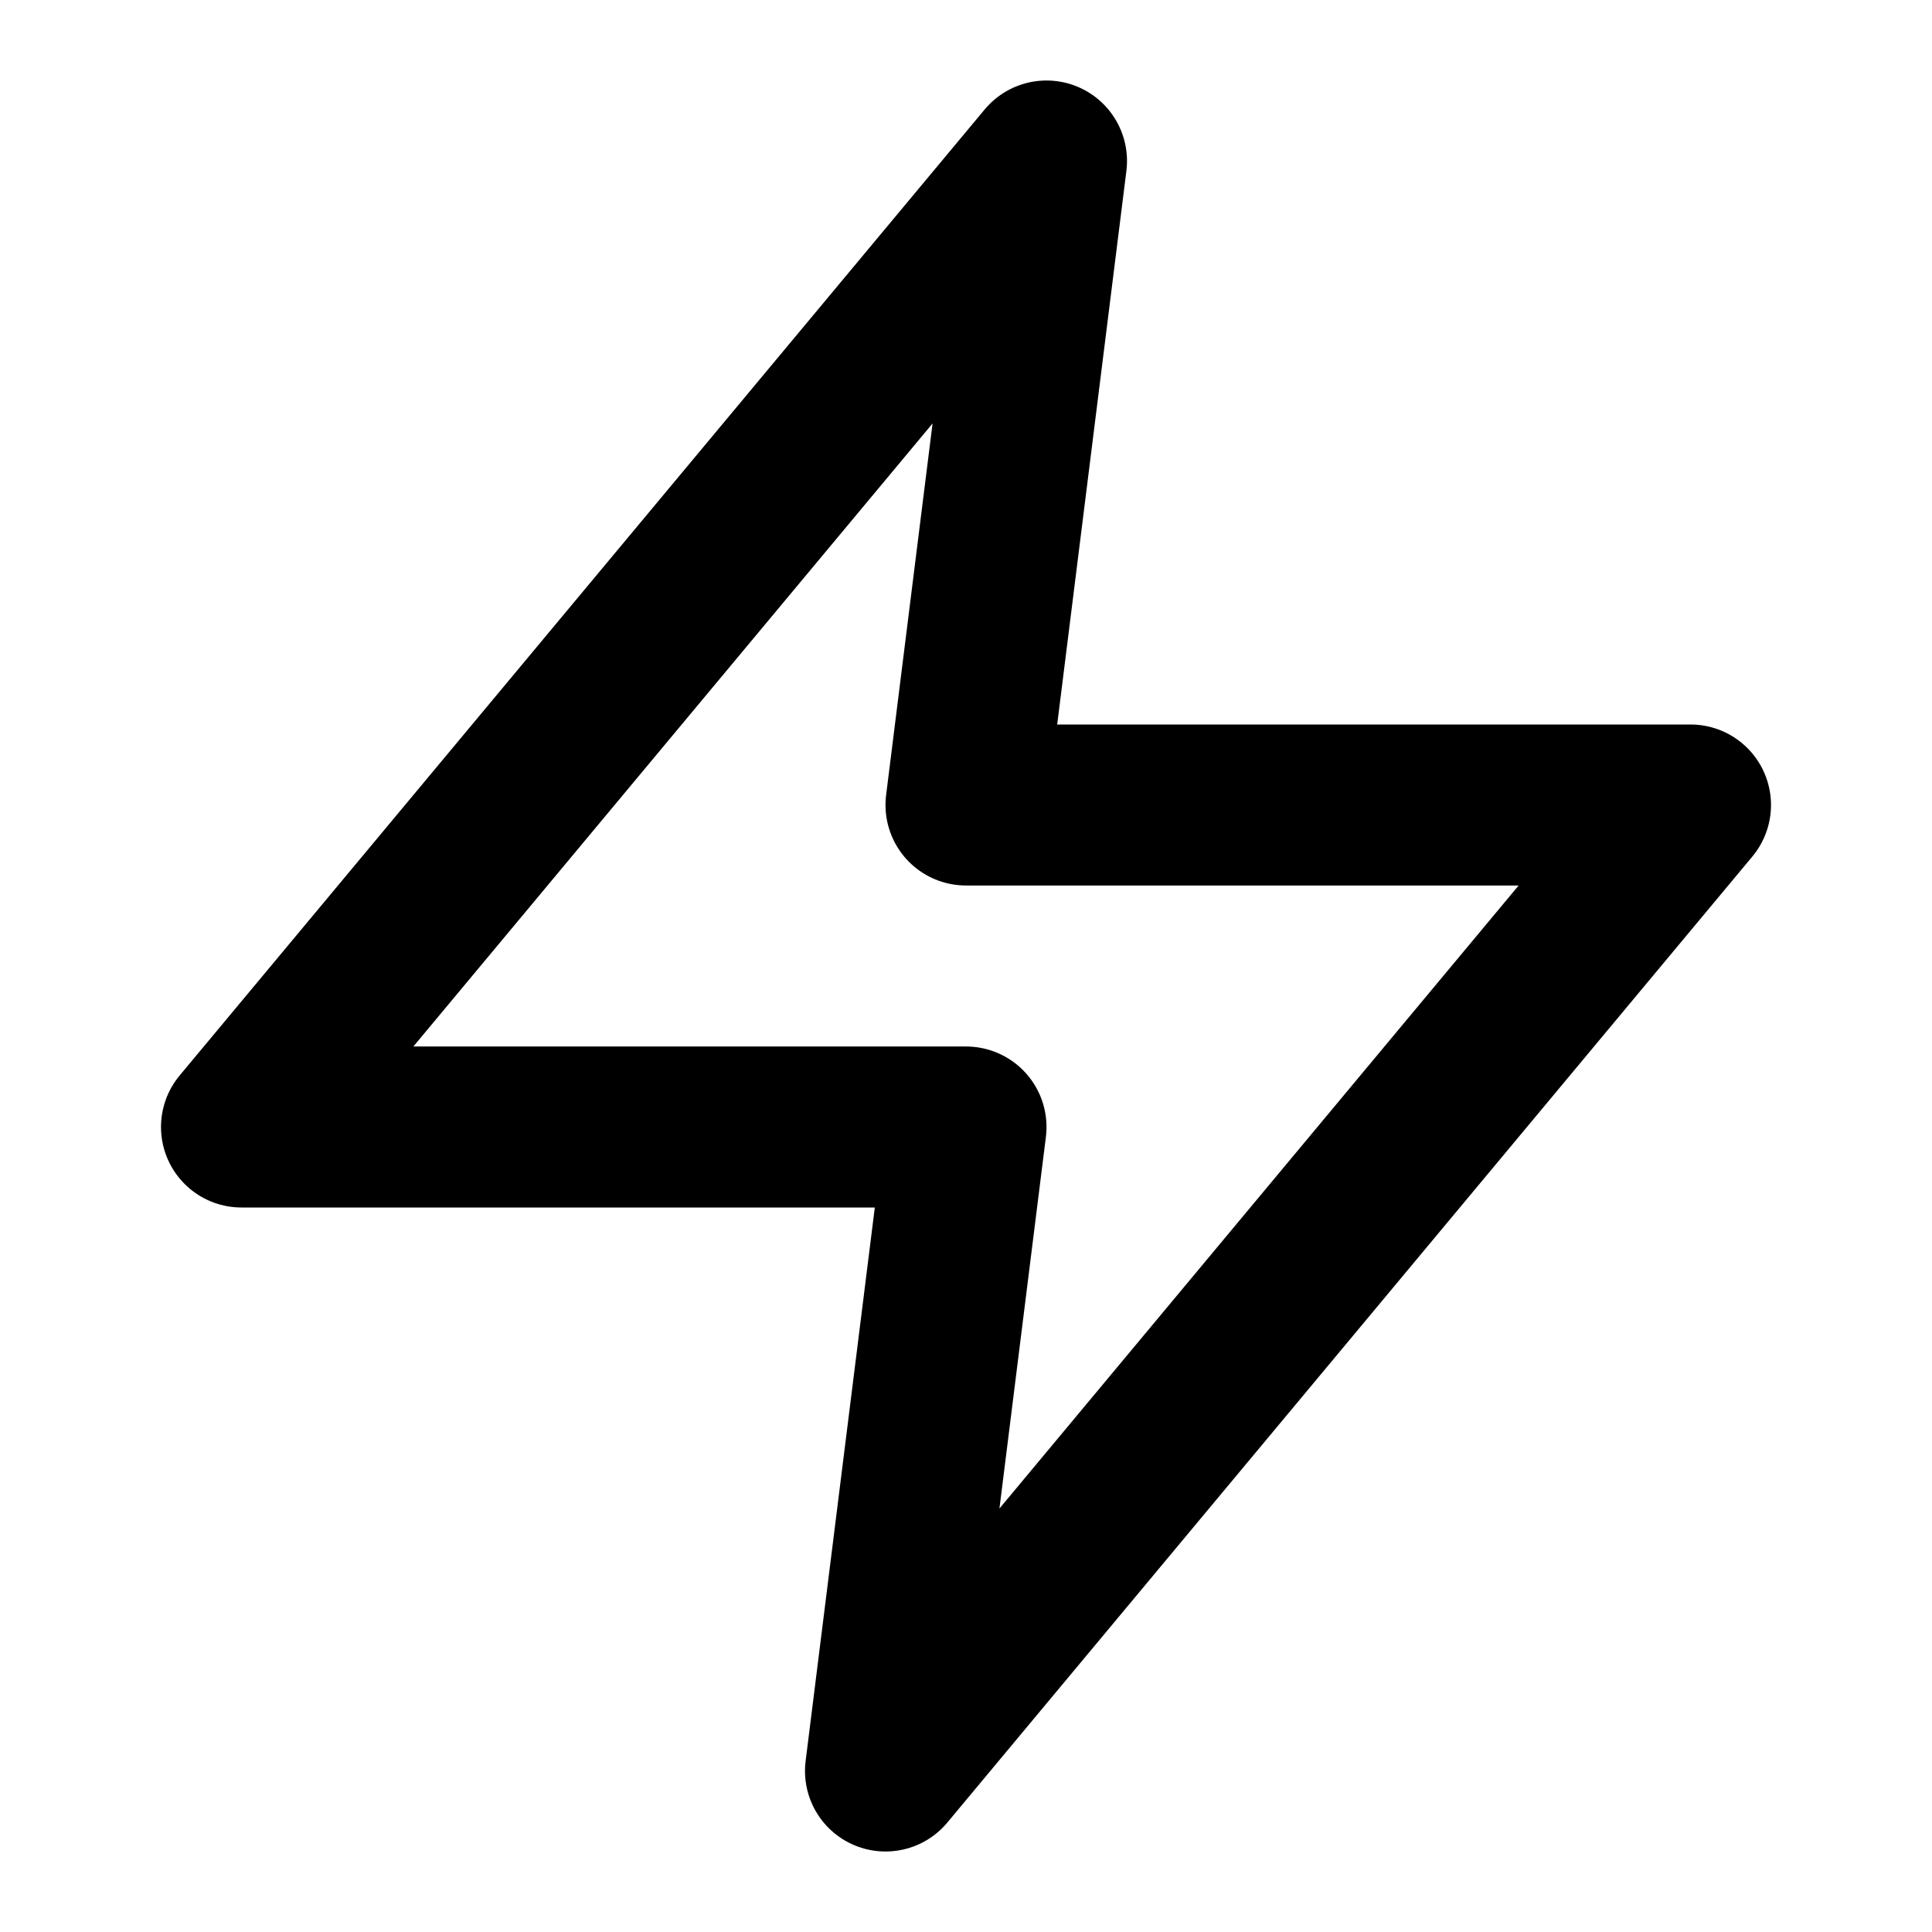
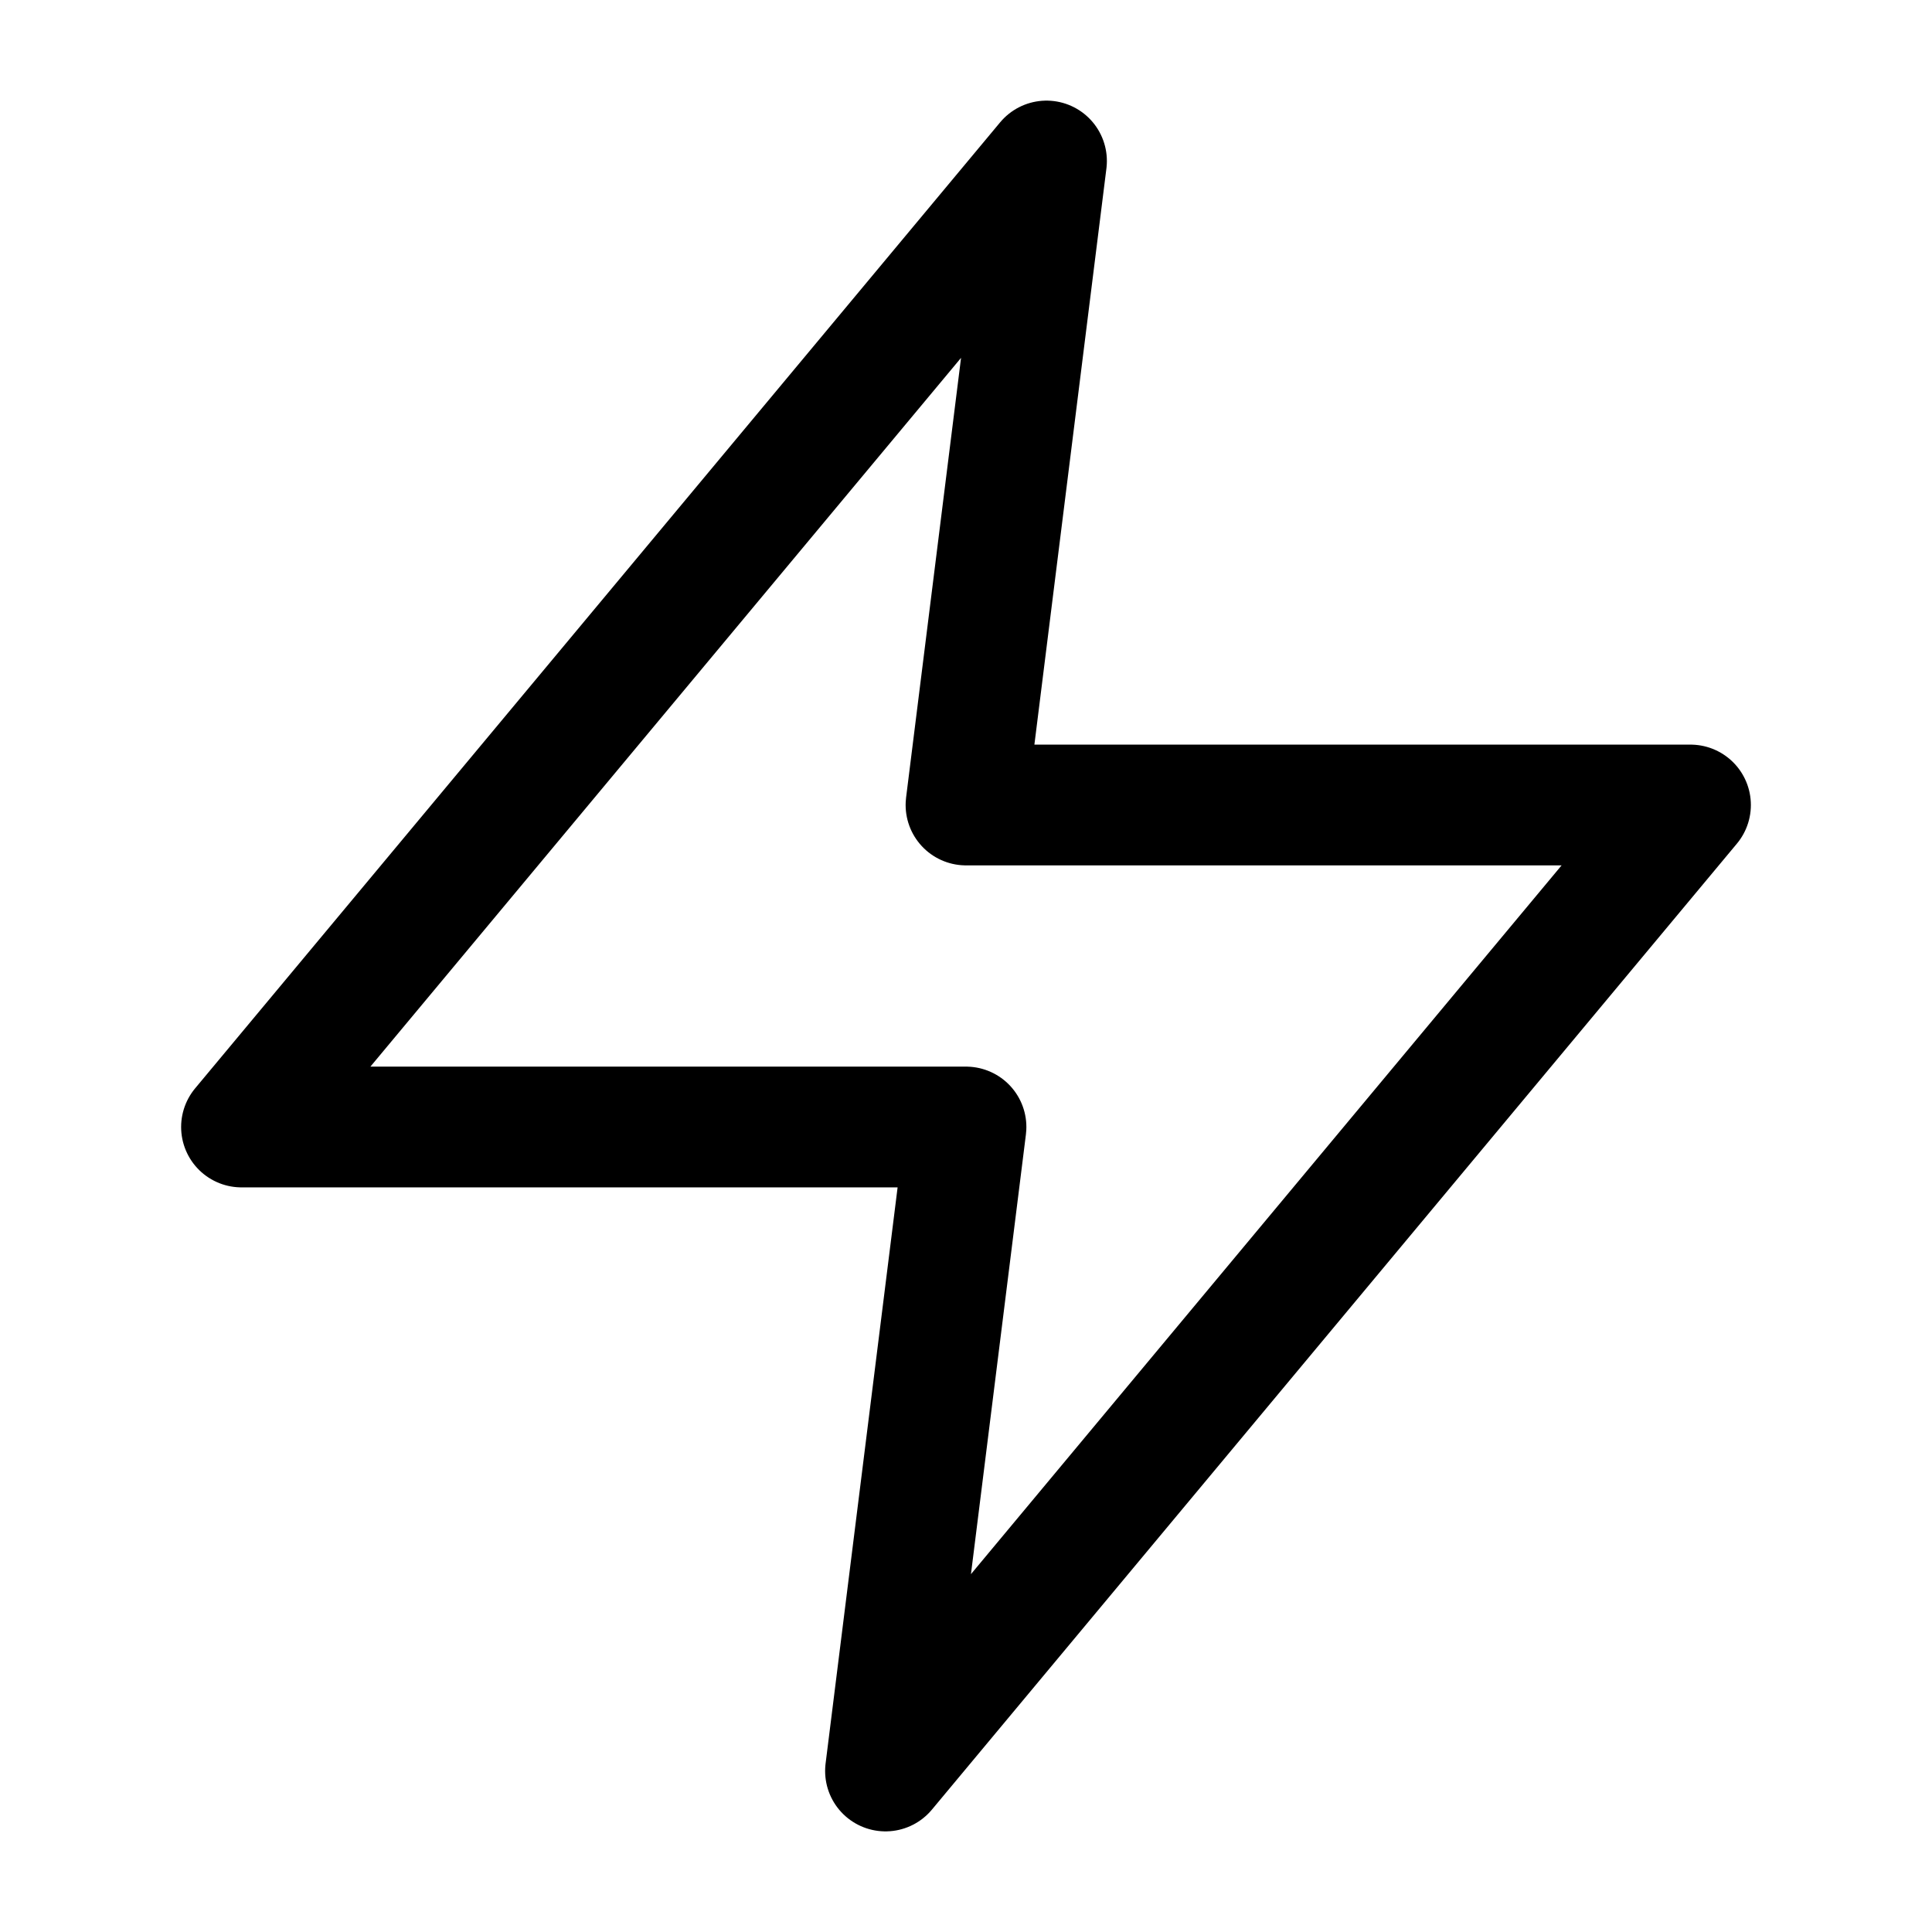
- <svg xmlns="http://www.w3.org/2000/svg" width="24" height="24" viewBox="0 0 24 24" fill="none" stroke="currentColor" stroke-width="2" stroke-linecap="round" stroke-linejoin="round" class="feather feather-zap">
+ <svg xmlns="http://www.w3.org/2000/svg" width="24" height="24" viewBox="0 0 24 24" fill="none" stroke="currentColor" stroke-width="1.5" stroke-linecap="round" stroke-linejoin="round" class="feather feather-zap">
  <polygon points="13 2 3 14 12 14 11 22 21 10 12 10 13 2" />
</svg>
